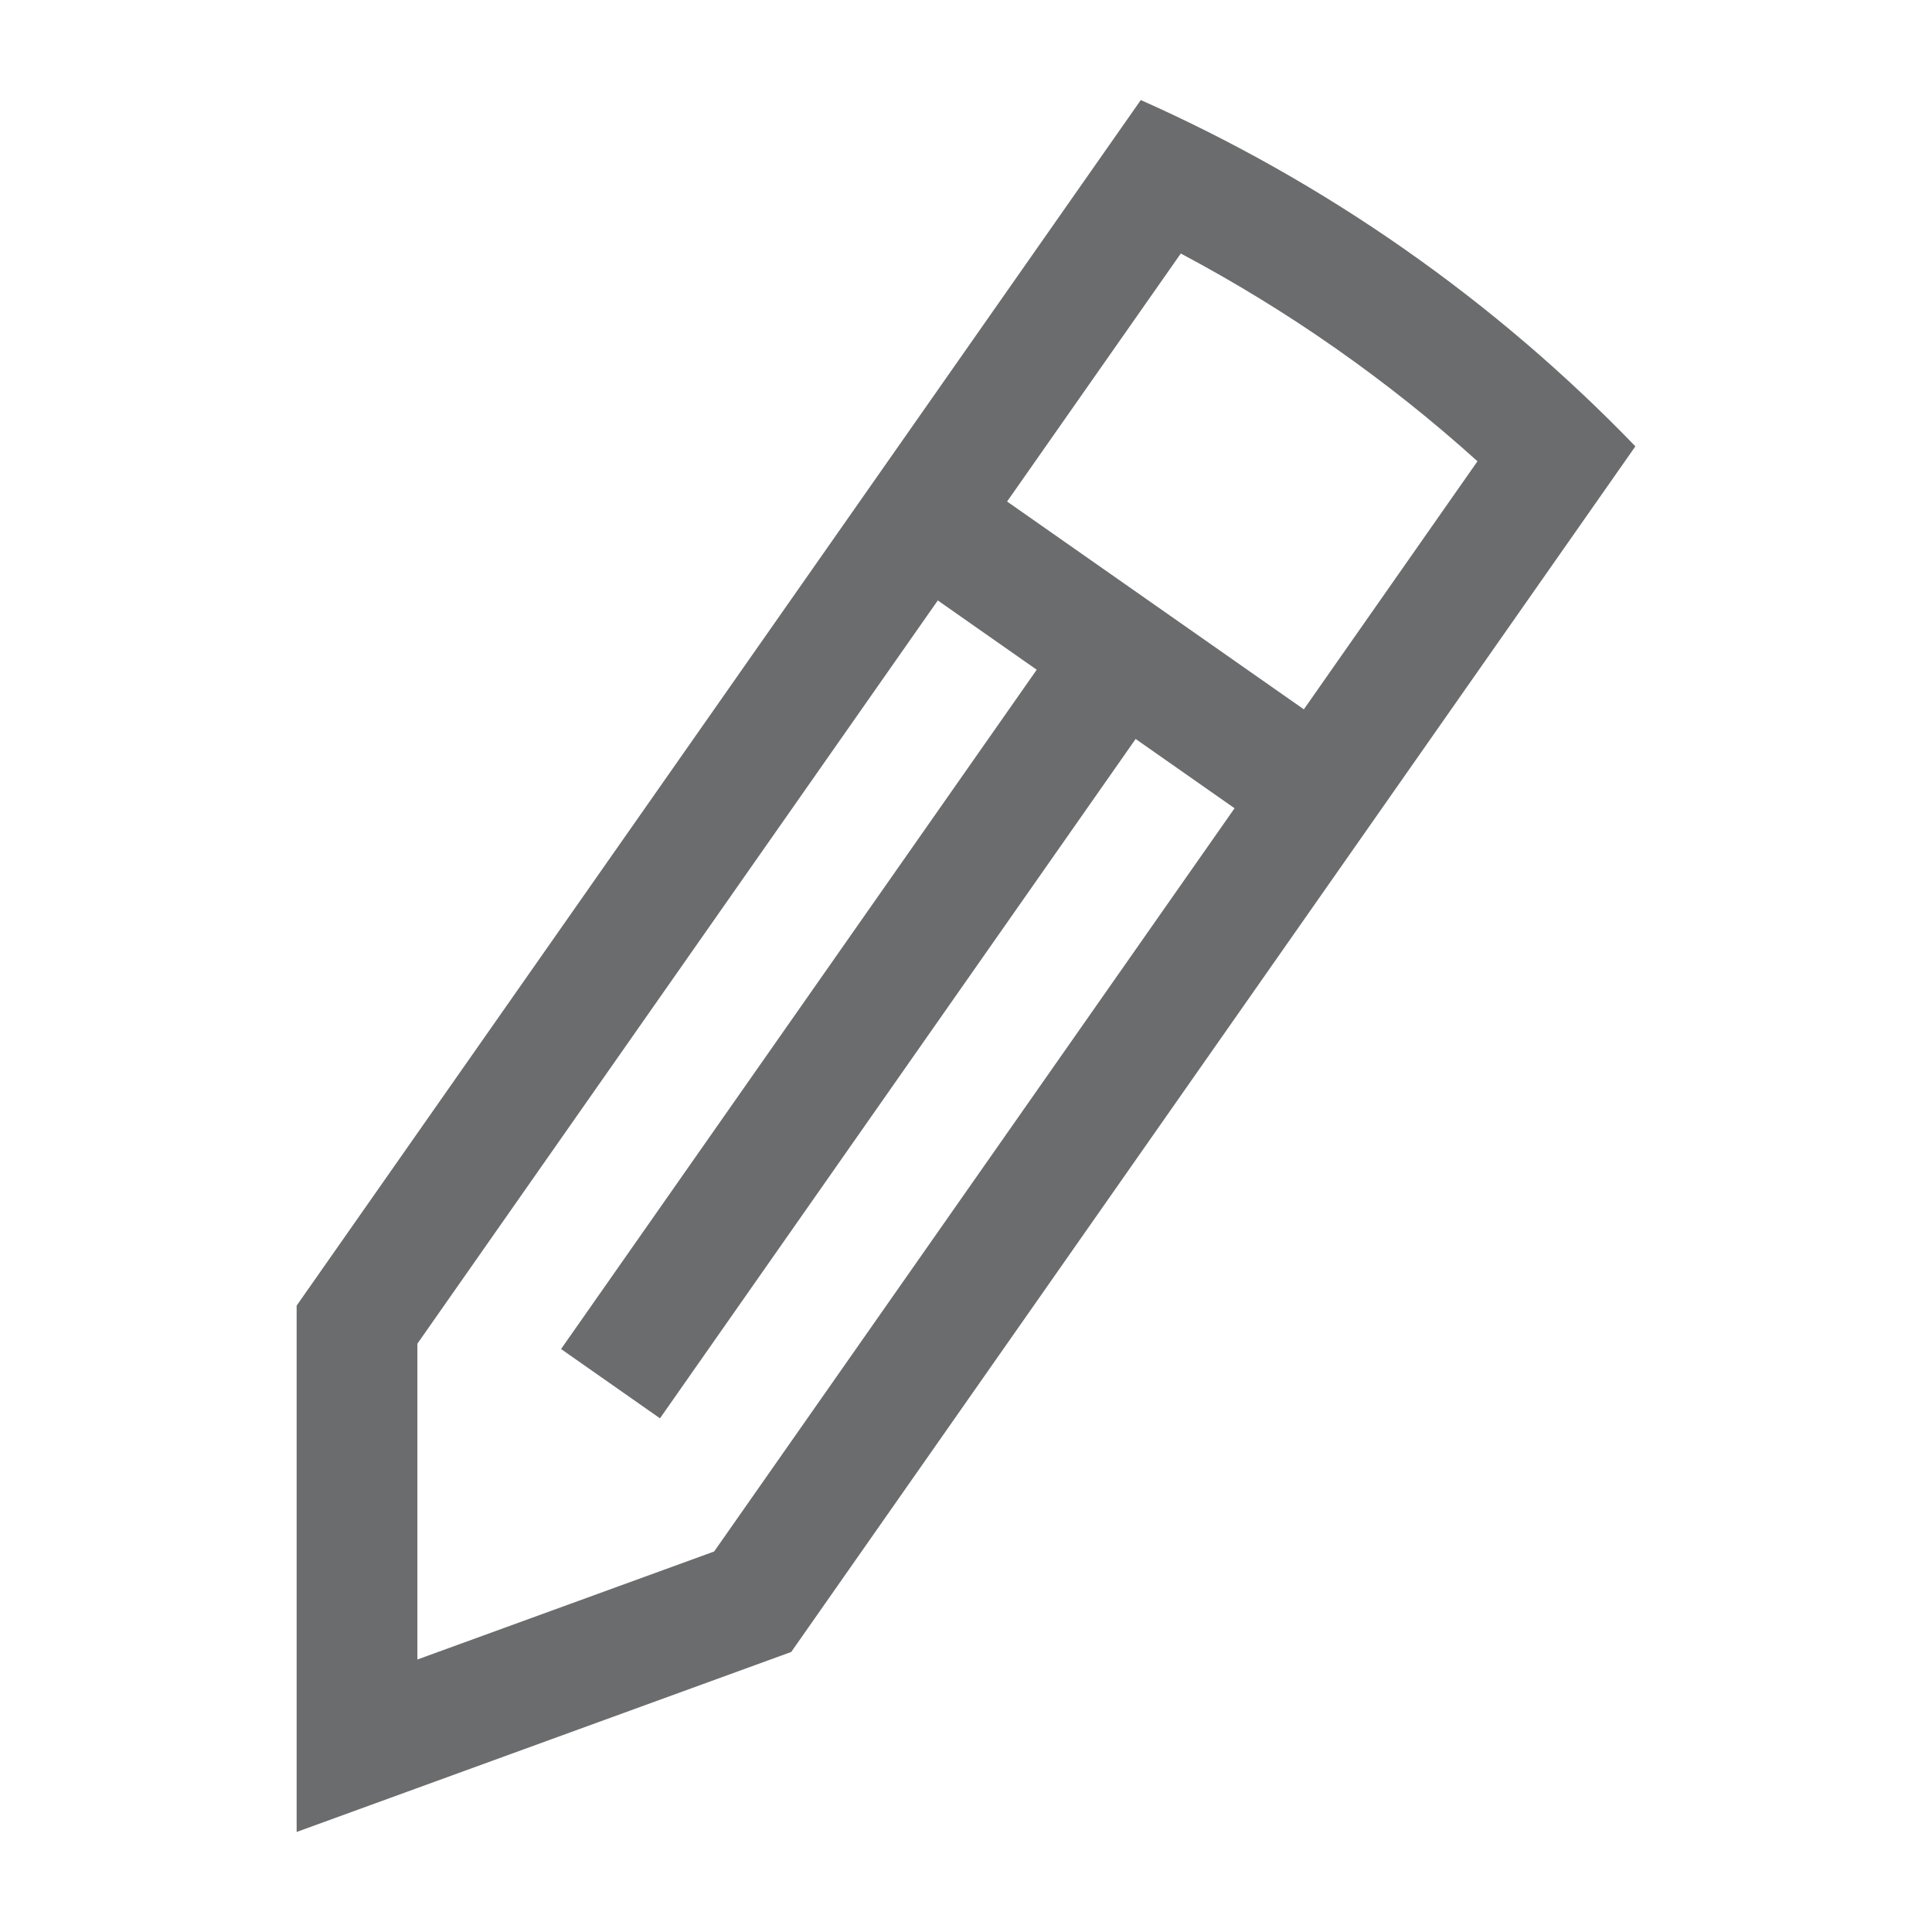
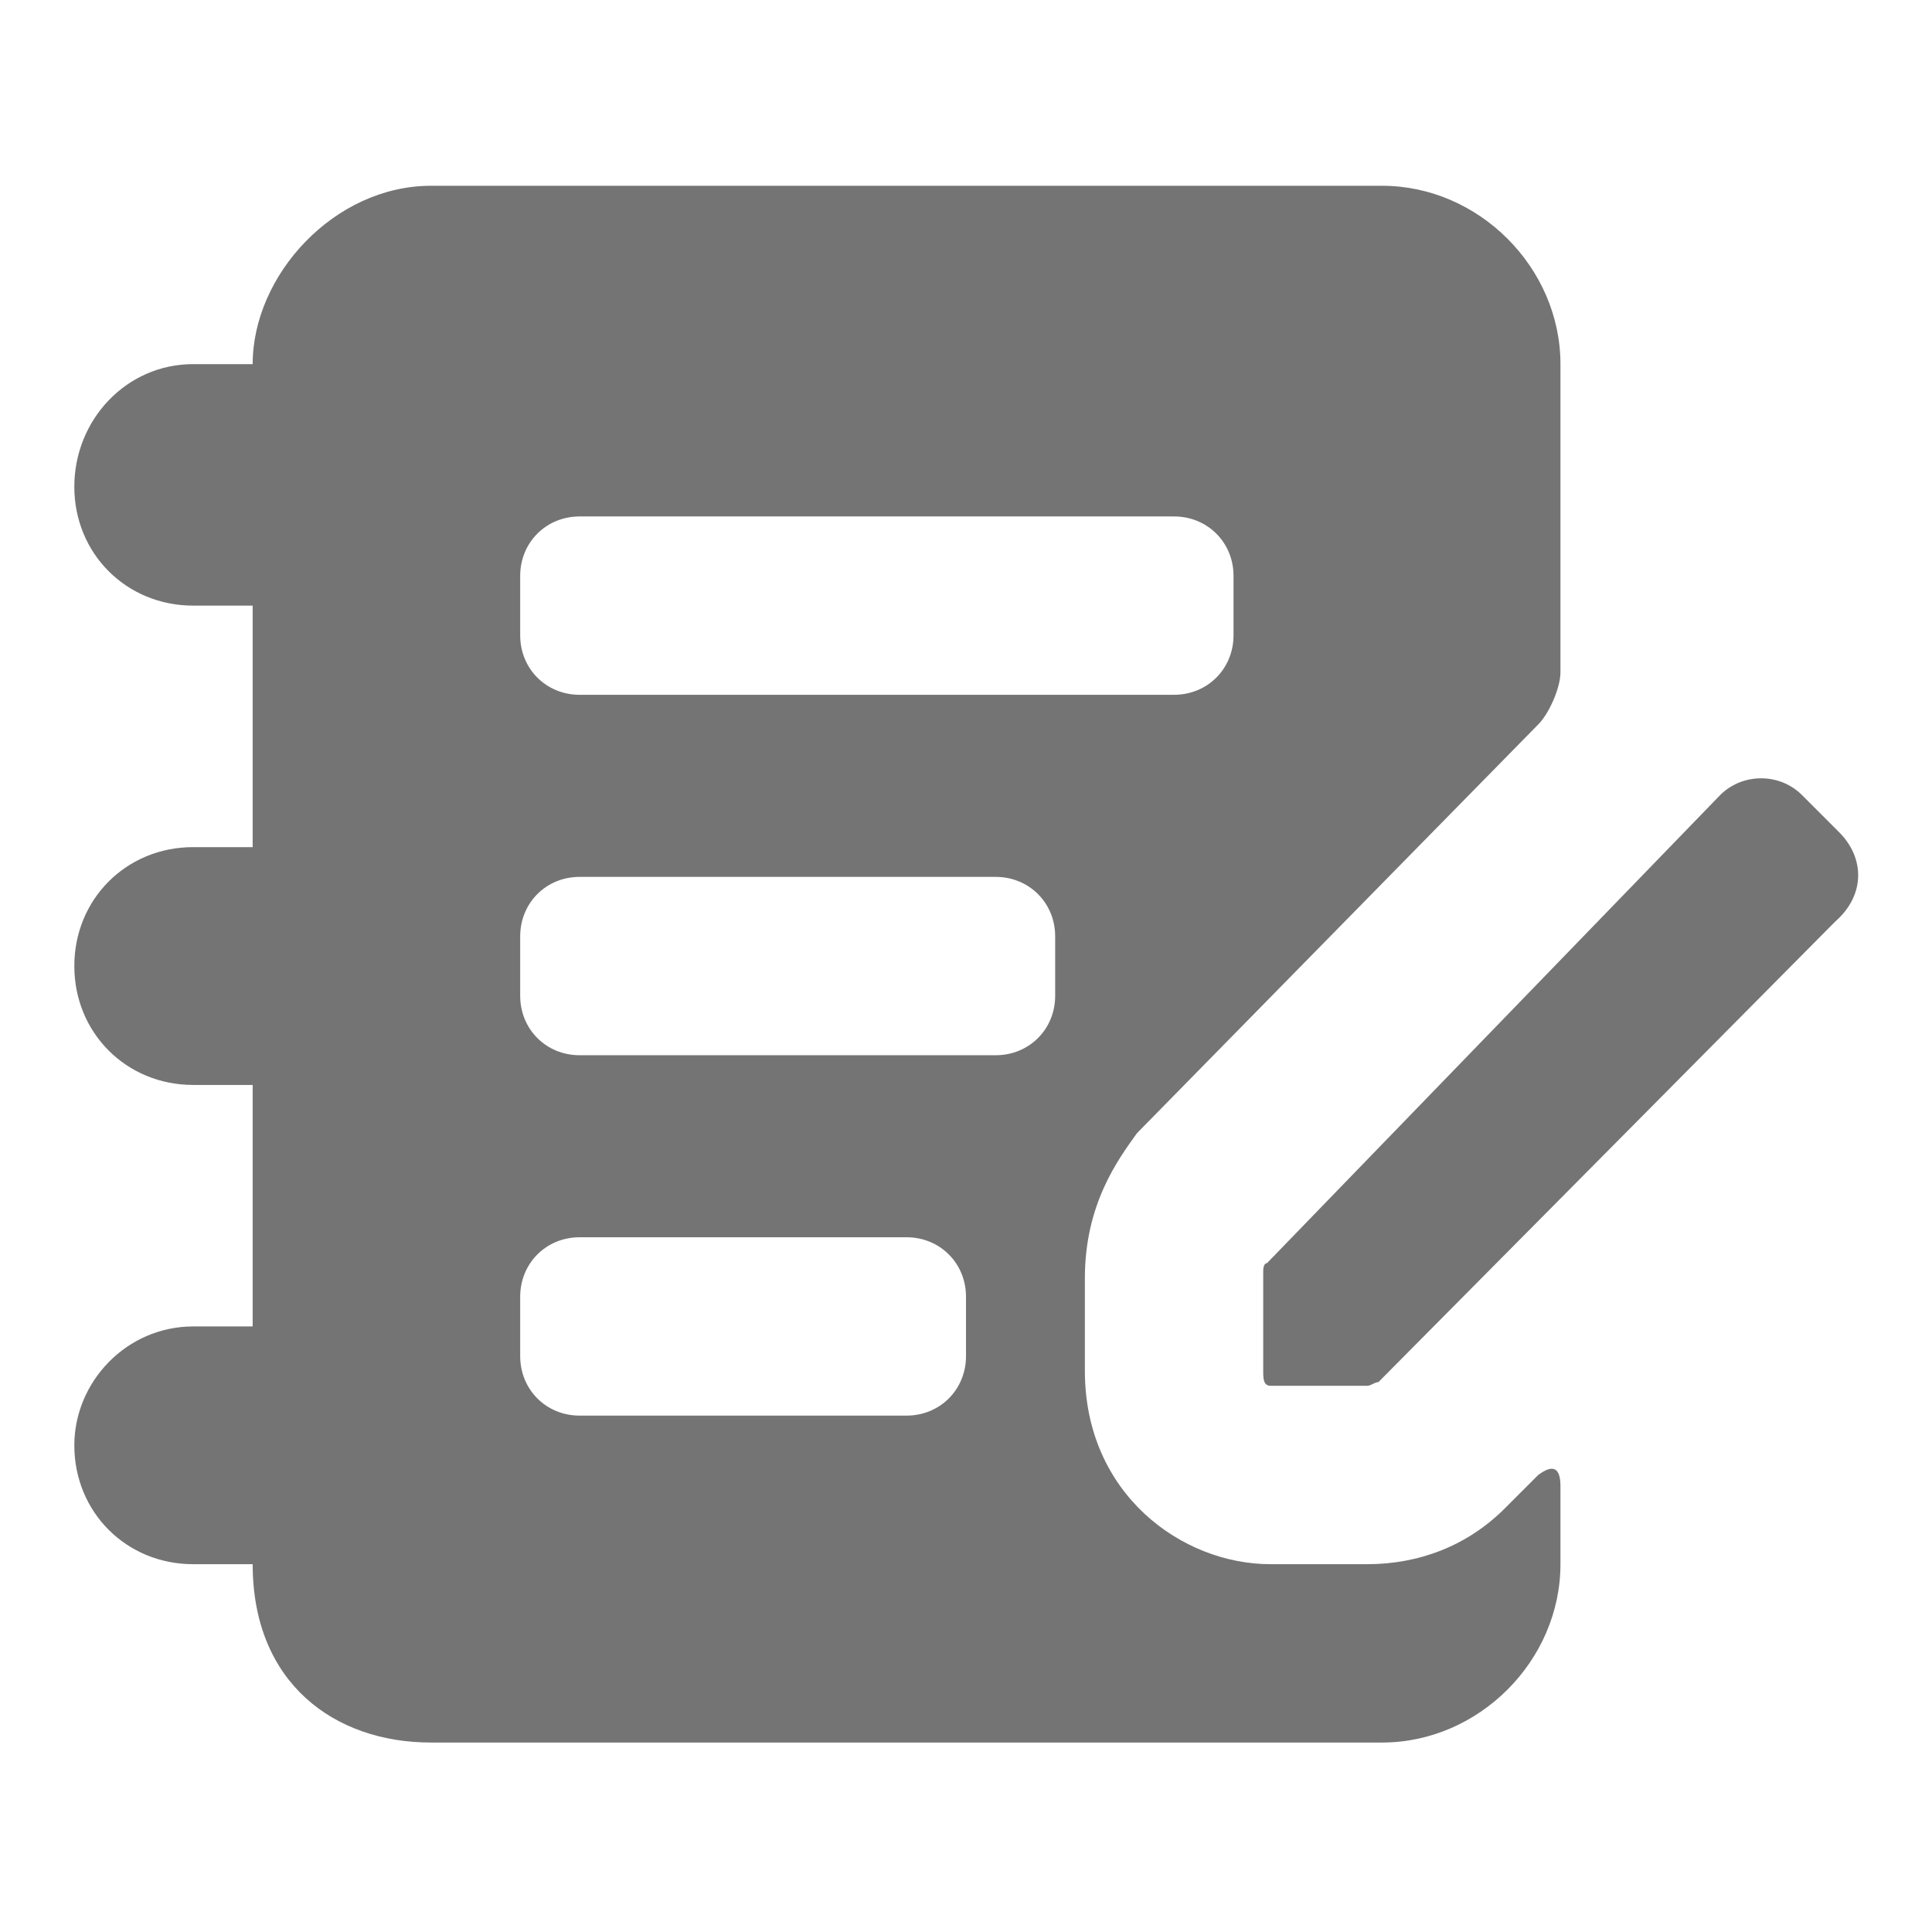
- <svg xmlns="http://www.w3.org/2000/svg" width="30" height="30" viewBox="0 0 30 30" fill="none">
-   <path fill-rule="evenodd" clip-rule="evenodd" d="M17.208 2.319L17.207 2.318C15.893 1.398 14.52 0.628 13.108 0L0 18.72L0 26.893L7.68 24.098L20.788 5.377C19.715 4.265 18.521 3.238 17.208 2.319ZM13.729 2.383C14.553 2.82 15.355 3.31 16.132 3.854L16.132 3.854C16.909 4.398 17.644 4.984 18.336 5.609L15.64 9.461L11.032 6.234L13.729 2.383ZM1.875 24.215L6.483 22.538L14.564 10.997L13.028 9.921L5.642 20.47L4.106 19.394L11.492 8.846L9.956 7.77L1.875 19.311L1.875 24.215Z" transform="translate(4.60614 1.55365)" fill="#6b6c6d" />
+ <svg xmlns="http://www.w3.org/2000/svg" width="32" height="32" viewBox="0 0 32 32" fill="none">
+   <path fill-rule="evenodd" clip-rule="evenodd" d="M25.477 24.431L24.923 24.985C24.308 25.6 23.508 25.908 22.646 25.908H21.046C19.569 25.908 17.969 24.739 17.969 22.708V21.169C17.969 19.939 18.523 19.2 18.831 18.77L25.477 12C25.662 11.816 25.846 11.385 25.846 11.139V6.031C25.846 4.431 24.492 3.077 22.892 3.077H7.139C5.539 3.077 4.185 4.554 4.185 6.031H3.2C2.092 6.031 1.231 6.954 1.231 8.062C1.231 9.169 2.092 10.031 3.2 10.031H4.185V14.031H3.2C2.092 14.031 1.231 14.893 1.231 16C1.231 17.108 2.092 17.97 3.2 17.97H4.185V21.97H3.2C2.092 21.97 1.231 22.892 1.231 23.939C1.231 25.046 2.092 25.908 3.2 25.908H4.185C4.185 27.877 5.539 28.862 7.139 28.862H22.892C24.492 28.862 25.846 27.508 25.846 25.908V24.616C25.846 24.308 25.723 24.246 25.477 24.431ZM20.431 10.523C20.431 11.077 20 11.508 19.446 11.508H9.6C9.046 11.508 8.616 11.077 8.616 10.523V9.538C8.616 8.985 9.046 8.554 9.6 8.554H19.446C20 8.554 20.431 8.985 20.431 9.538V10.523ZM16 22.462C16 23.016 15.569 23.447 15.016 23.447H9.6C9.046 23.447 8.616 23.016 8.616 22.462V21.478C8.616 20.924 9.046 20.493 9.6 20.493H15.016C15.569 20.493 16 20.924 16 21.478V22.462ZM17.477 16.494C17.477 17.047 17.046 17.478 16.492 17.478H9.6C9.046 17.478 8.616 17.047 8.616 16.494V15.509C8.616 14.955 9.046 14.524 9.6 14.524H16.492C17.046 14.524 17.477 14.955 17.477 15.509V16.494ZM30.462 13.784L29.846 13.168C29.477 12.799 28.862 12.799 28.492 13.168L20.985 20.922C20.923 20.922 20.923 21.046 20.923 21.046V22.707C20.923 22.83 20.923 22.953 21.046 22.953H22.646C22.708 22.953 22.77 22.892 22.831 22.892L30.4 15.261C30.892 14.83 30.892 14.215 30.462 13.784Z" fill="#747474" />
</svg>
